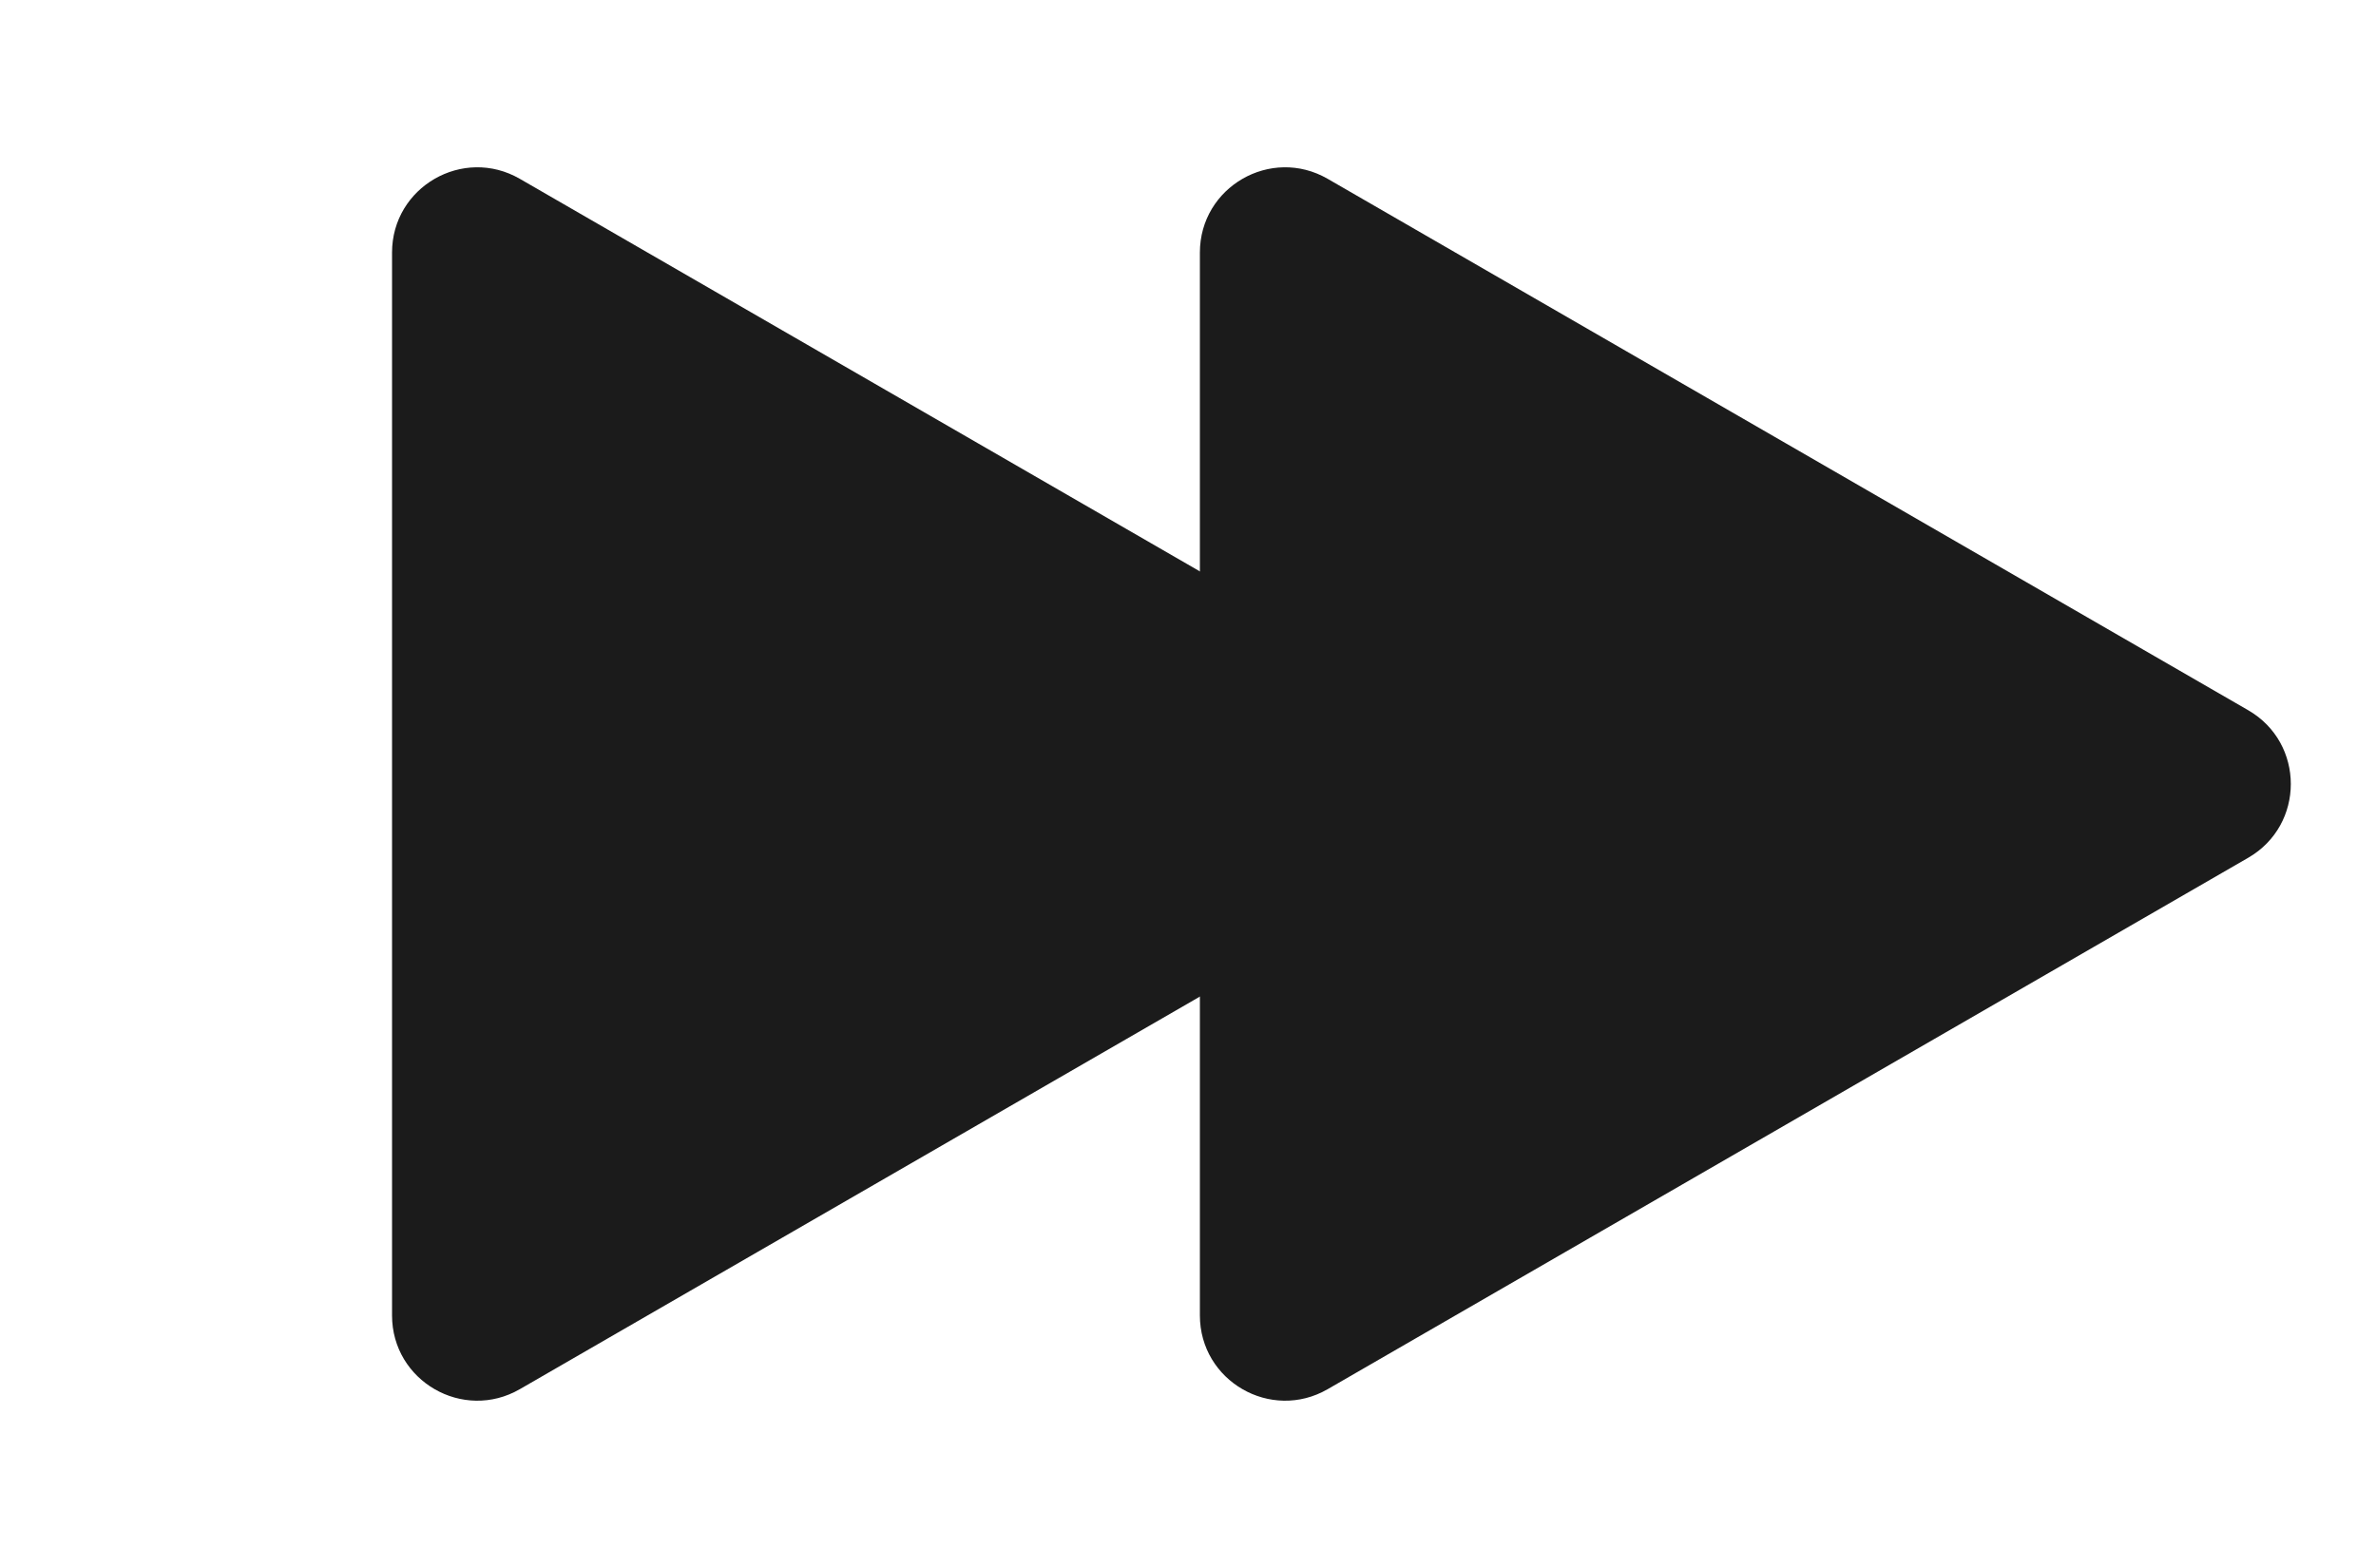
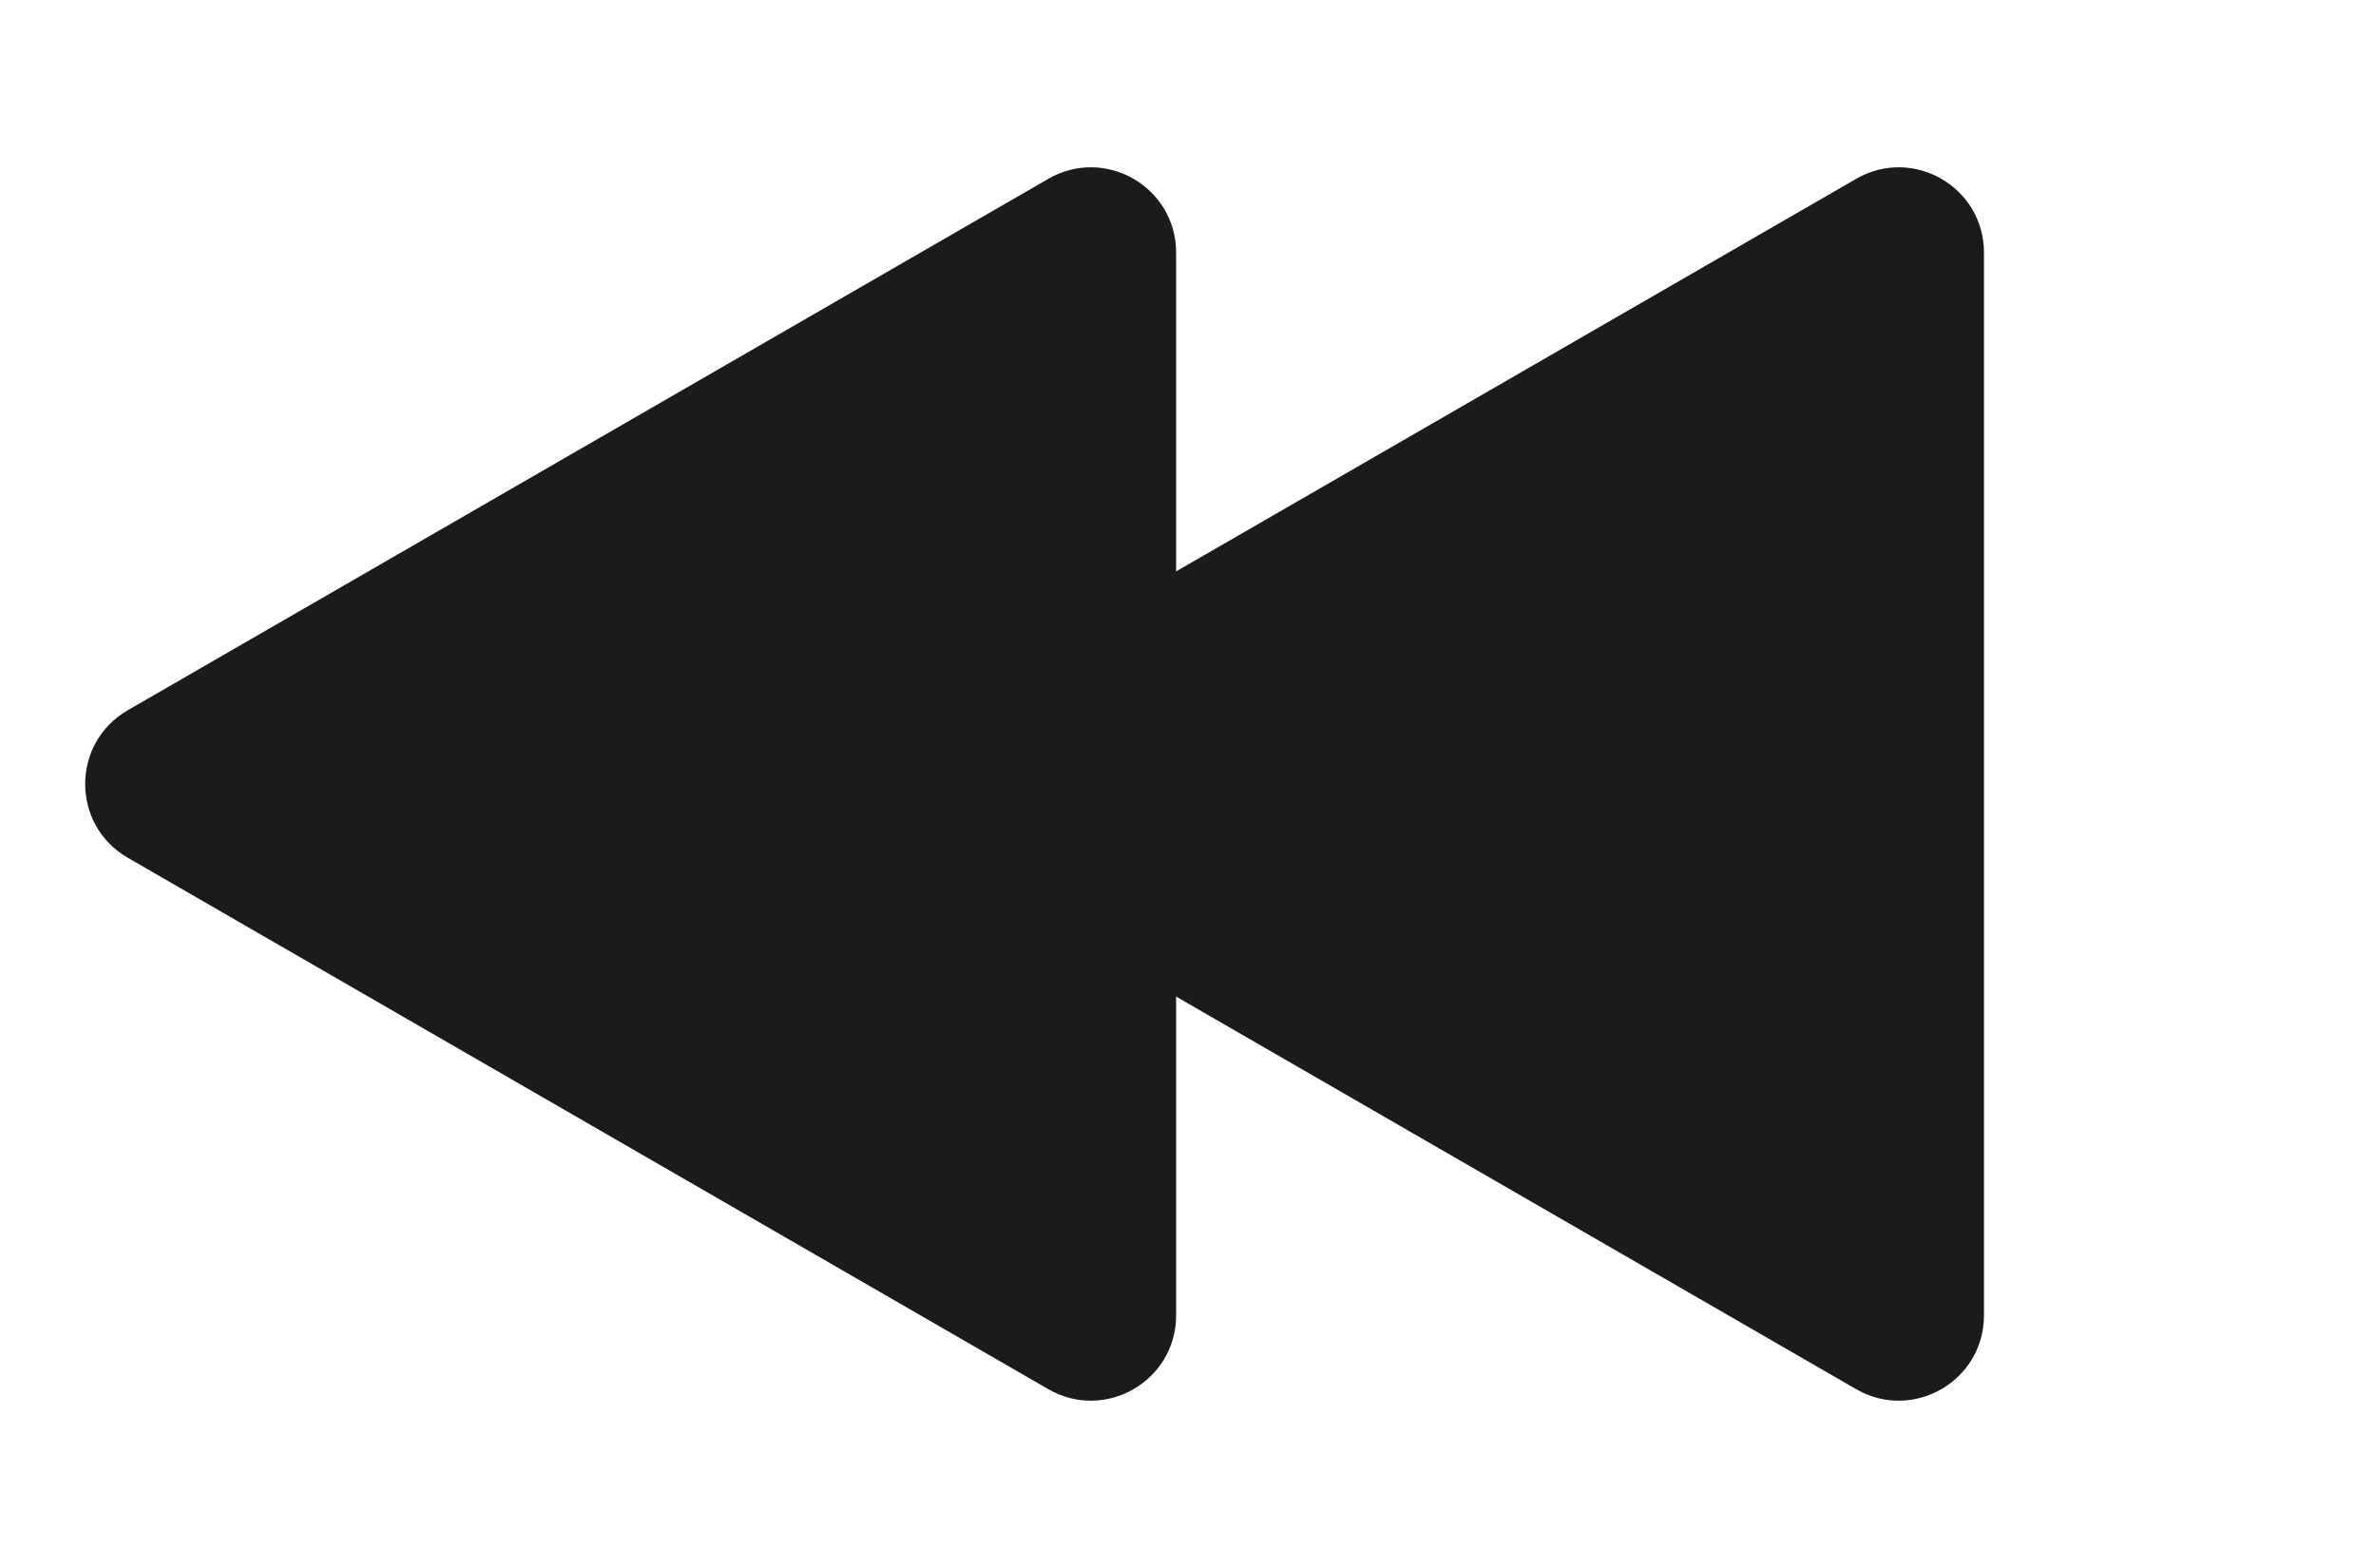
<svg xmlns="http://www.w3.org/2000/svg" preserveAspectRatio="none" overflow="visible" style="display: block;" width="27.885" height="18.404" viewBox="0 0 27.885 18.404" fill="none">
  <g id="Group 5">
-     <path id="Polygon 3" d="M16.904 8.336C17.571 8.721 17.571 9.683 16.904 10.068L6.101 16.305C5.434 16.69 4.601 16.209 4.601 15.439V2.965C4.601 2.195 5.434 1.714 6.101 2.099L16.904 8.336Z" fill="#1B1B1B" />
-     <path id="Polygon 4" d="M26.385 8.336C27.052 8.721 27.052 9.683 26.385 10.068L15.582 16.305C14.915 16.69 14.082 16.209 14.082 15.439V2.965C14.082 2.195 14.915 1.714 15.582 2.099L26.385 8.336Z" fill="#1B1B1B" />
+     <path id="Polygon 3" d="M10.981 8.336C10.314 8.721 10.314 9.683 10.981 10.068L21.784 16.305C22.451 16.69 23.284 16.209 23.284 15.439V2.965C23.284 2.195 22.451 1.714 21.784 2.099L10.981 8.336Z" fill="#1B1B1B" />
+     <path id="Polygon 4" d="M1.5 8.336C0.833 8.721 0.833 9.683 1.5 10.068L12.303 16.305C12.97 16.69 13.803 16.209 13.803 15.439V2.965C13.803 2.195 12.97 1.714 12.303 2.099L1.5 8.336Z" fill="#1B1B1B" />
  </g>
</svg>
